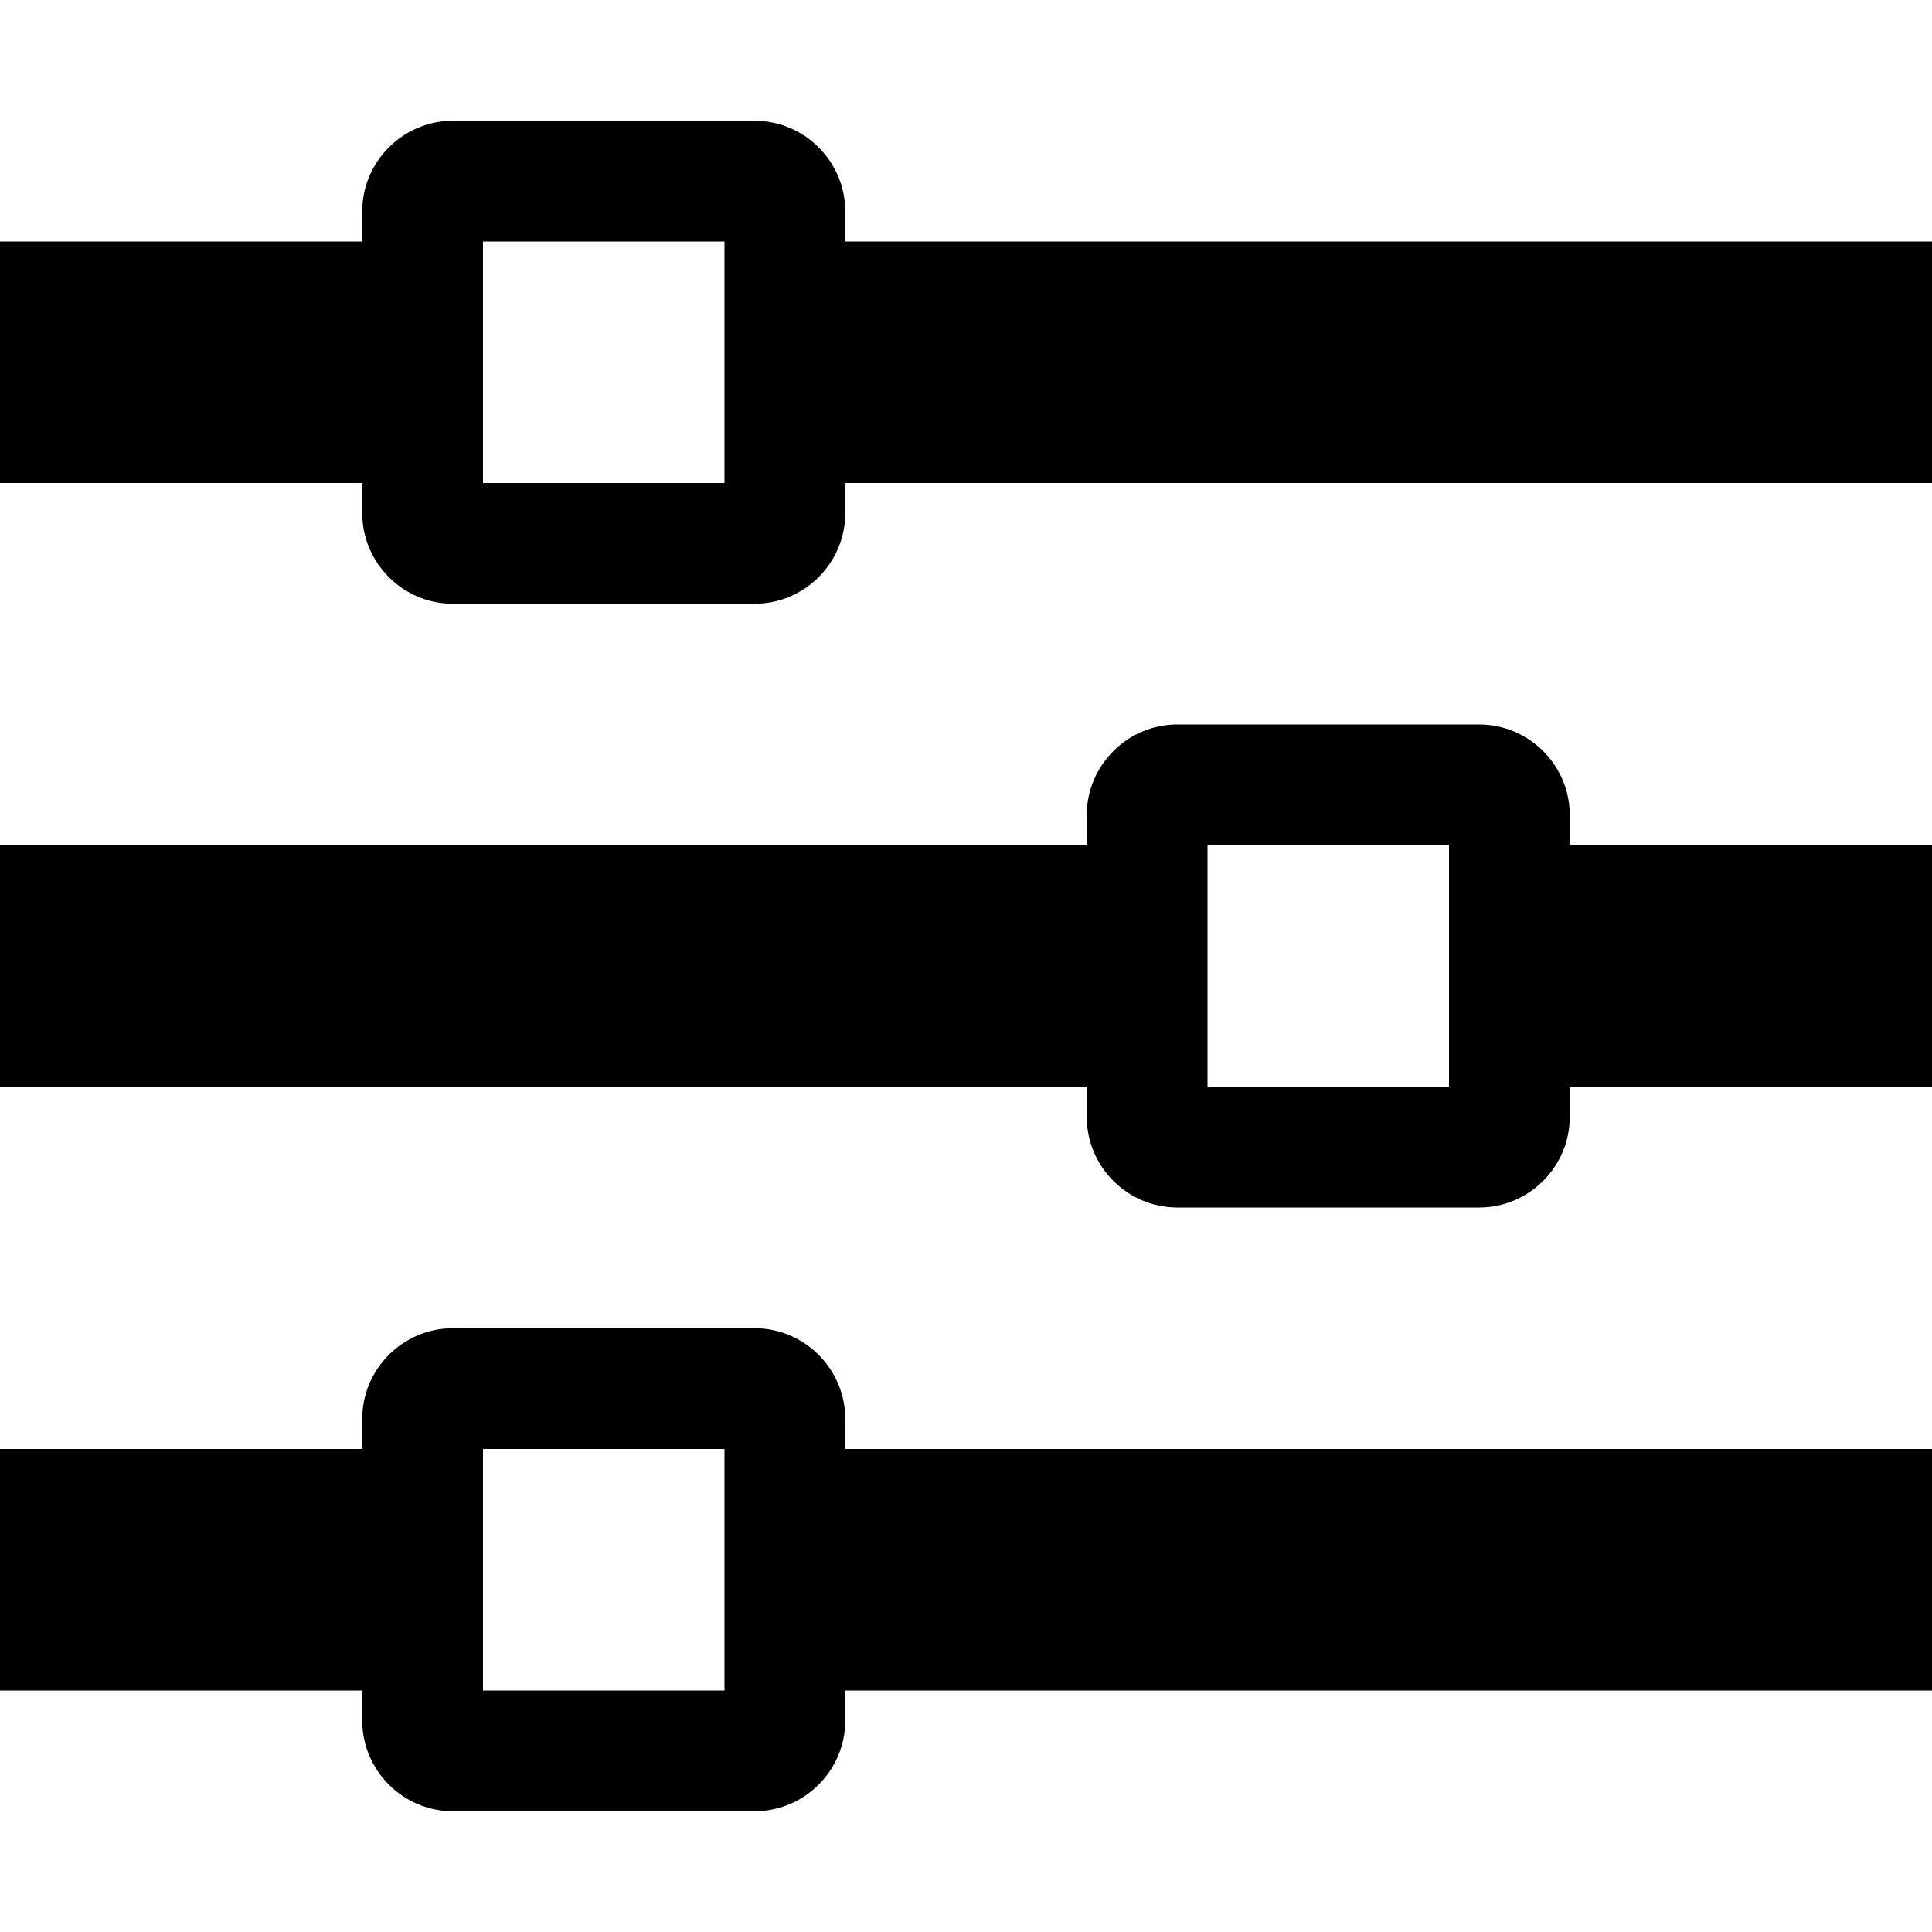
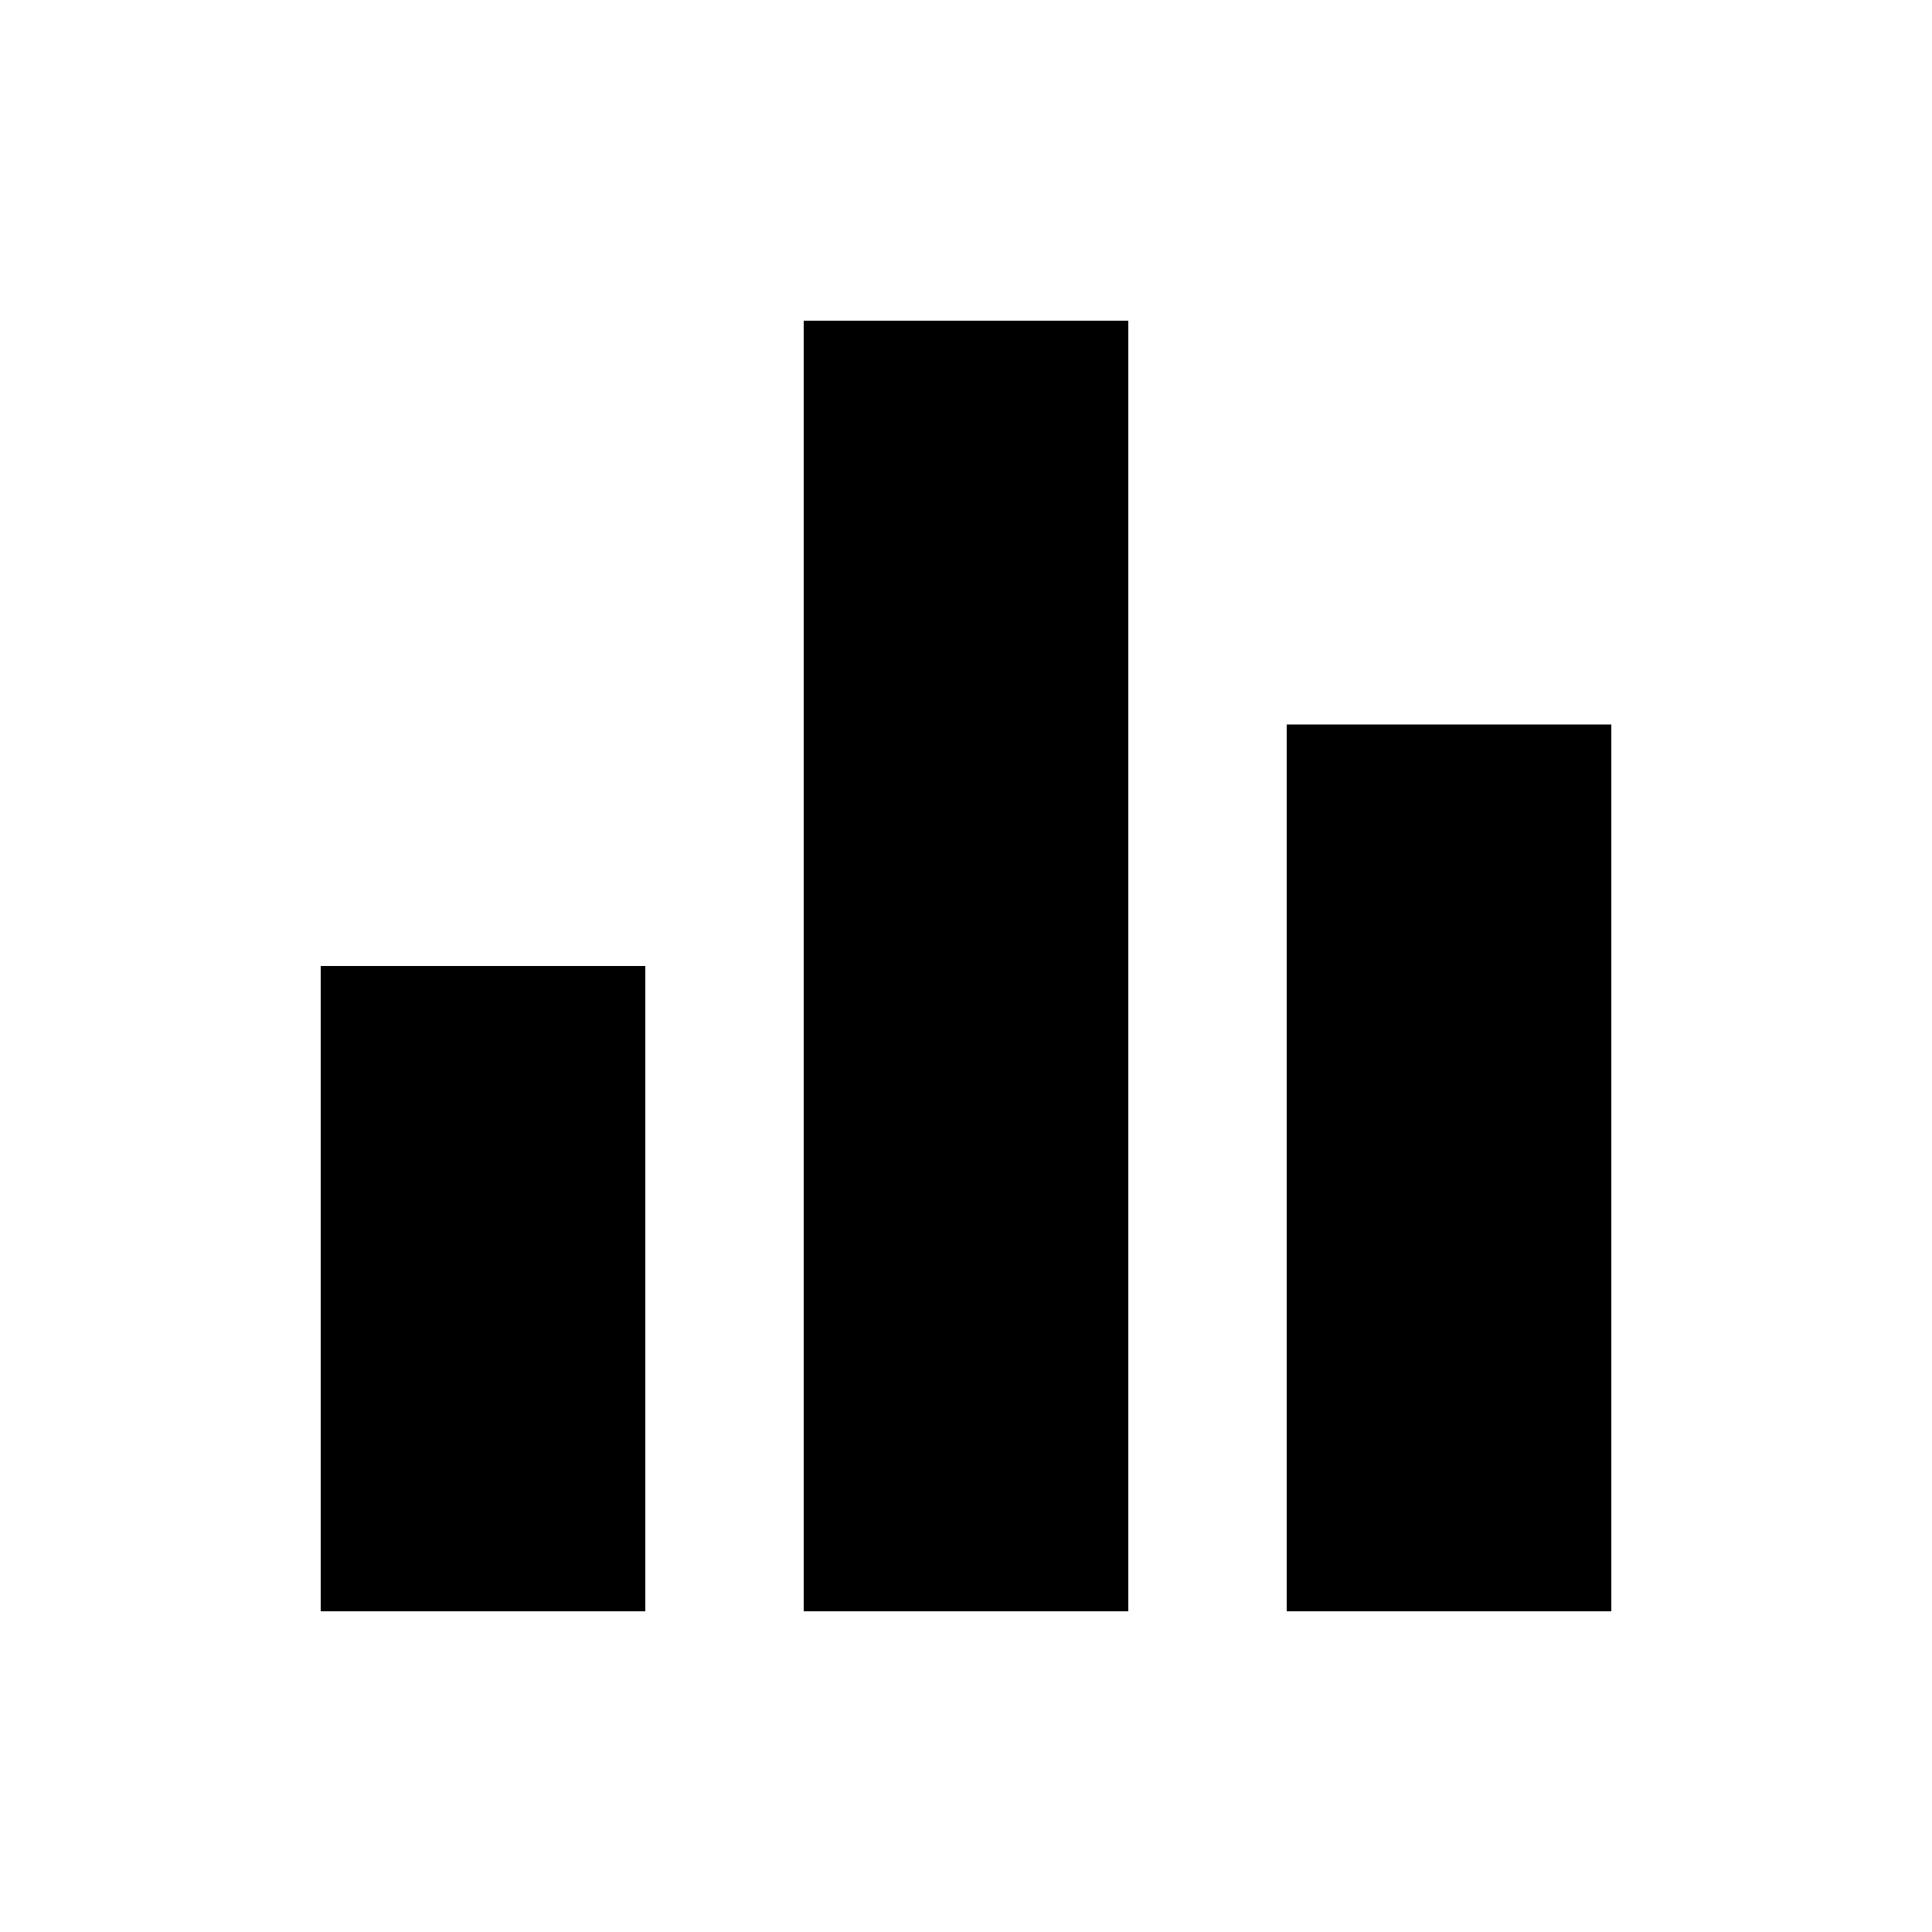
- <svg xmlns="http://www.w3.org/2000/svg" version="1.1" width="32" height="32" viewBox="0 0 32 32">
-   <path d="M14 4v-0.5c0-0.825-0.675-1.5-1.5-1.5h-5c-0.825 0-1.5 0.675-1.5 1.5v0.5h-6v4h6v0.5c0 0.825 0.675 1.5 1.5 1.5h5c0.825 0 1.5-0.675 1.5-1.5v-0.5h18v-4h-18zM8 8v-4h4v4h-4zM26 13.5c0-0.825-0.675-1.5-1.5-1.5h-5c-0.825 0-1.5 0.675-1.5 1.5v0.5h-18v4h18v0.5c0 0.825 0.675 1.5 1.5 1.5h5c0.825 0 1.5-0.675 1.5-1.5v-0.5h6v-4h-6v-0.5zM20 18v-4h4v4h-4zM14 23.5c0-0.825-0.675-1.5-1.5-1.5h-5c-0.825 0-1.5 0.675-1.5 1.5v0.5h-6v4h6v0.5c0 0.825 0.675 1.5 1.5 1.5h5c0.825 0 1.5-0.675 1.5-1.5v-0.5h18v-4h-18v-0.5zM8 28v-4h4v4h-4z" />
+ <svg xmlns="http://www.w3.org/2000/svg" version="1.1" width="48" height="48" viewBox="0 0 48 48">
+   <path d="M31.969 18h8.063v22.031h-8.063v-22.031zM7.969 40.031v-16.031h8.063v16.031h-8.063zM19.969 40.031v-32.063h8.063v32.063h-8.063z" />
</svg>
